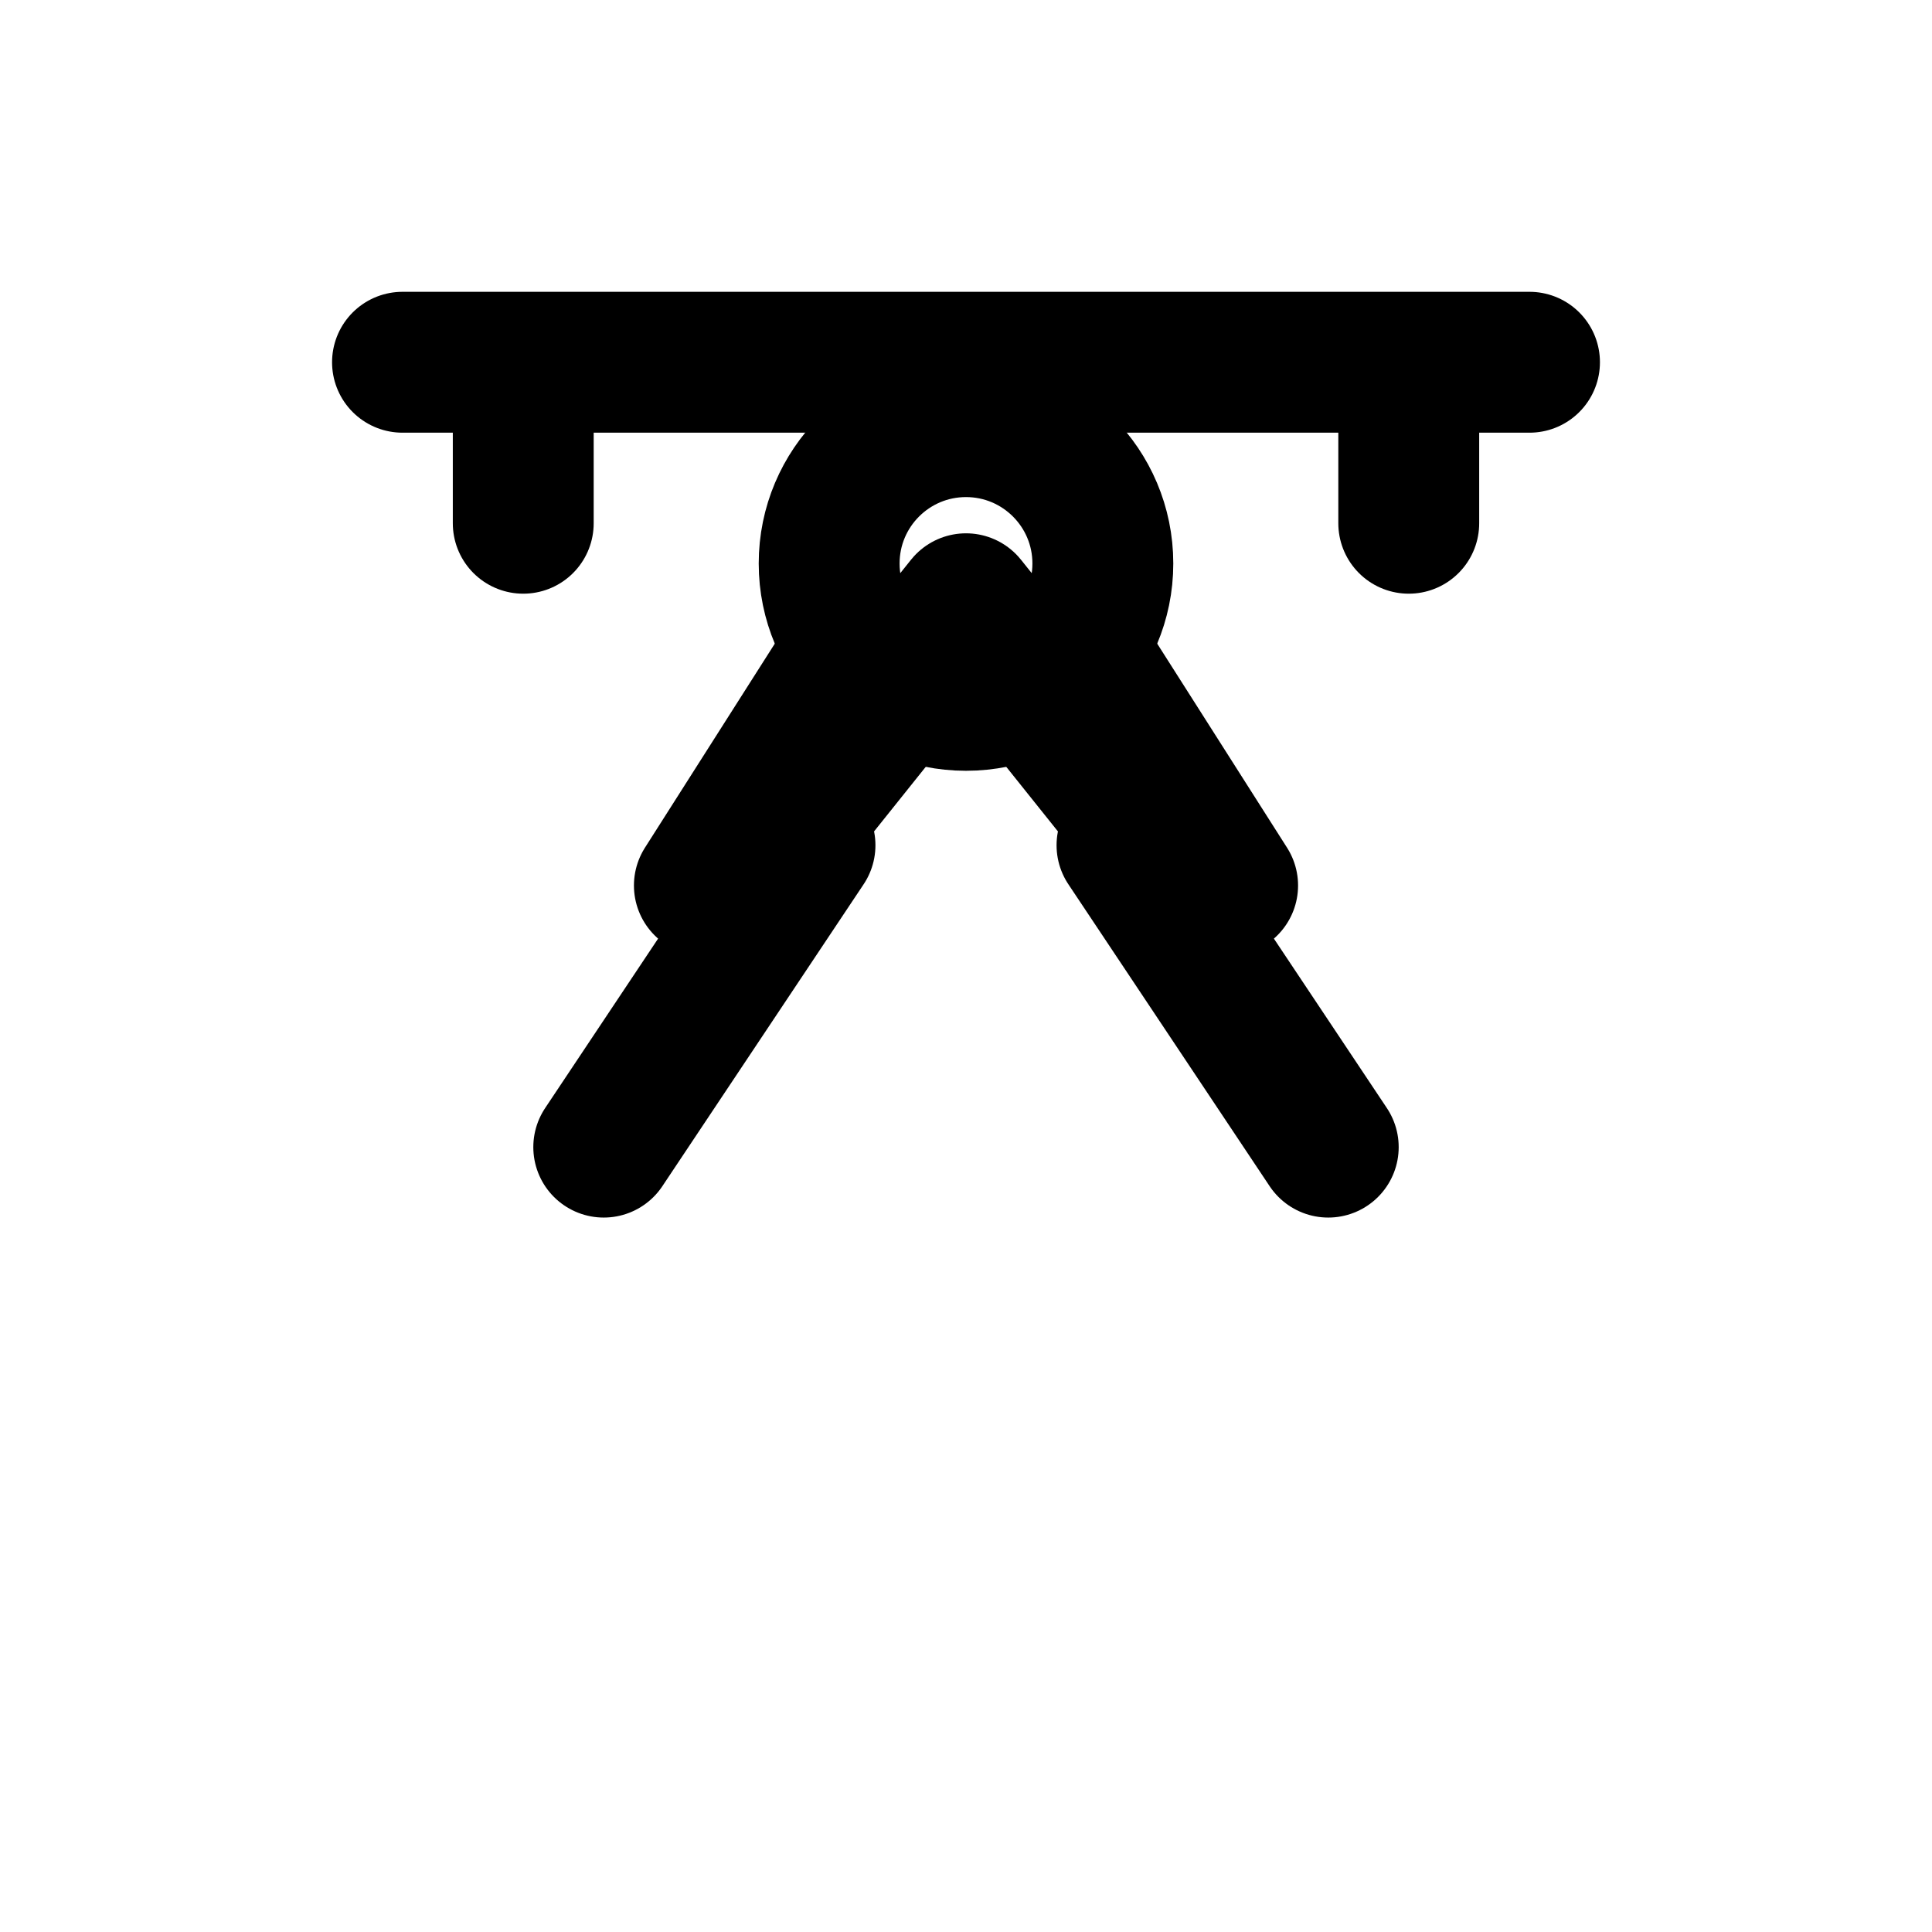
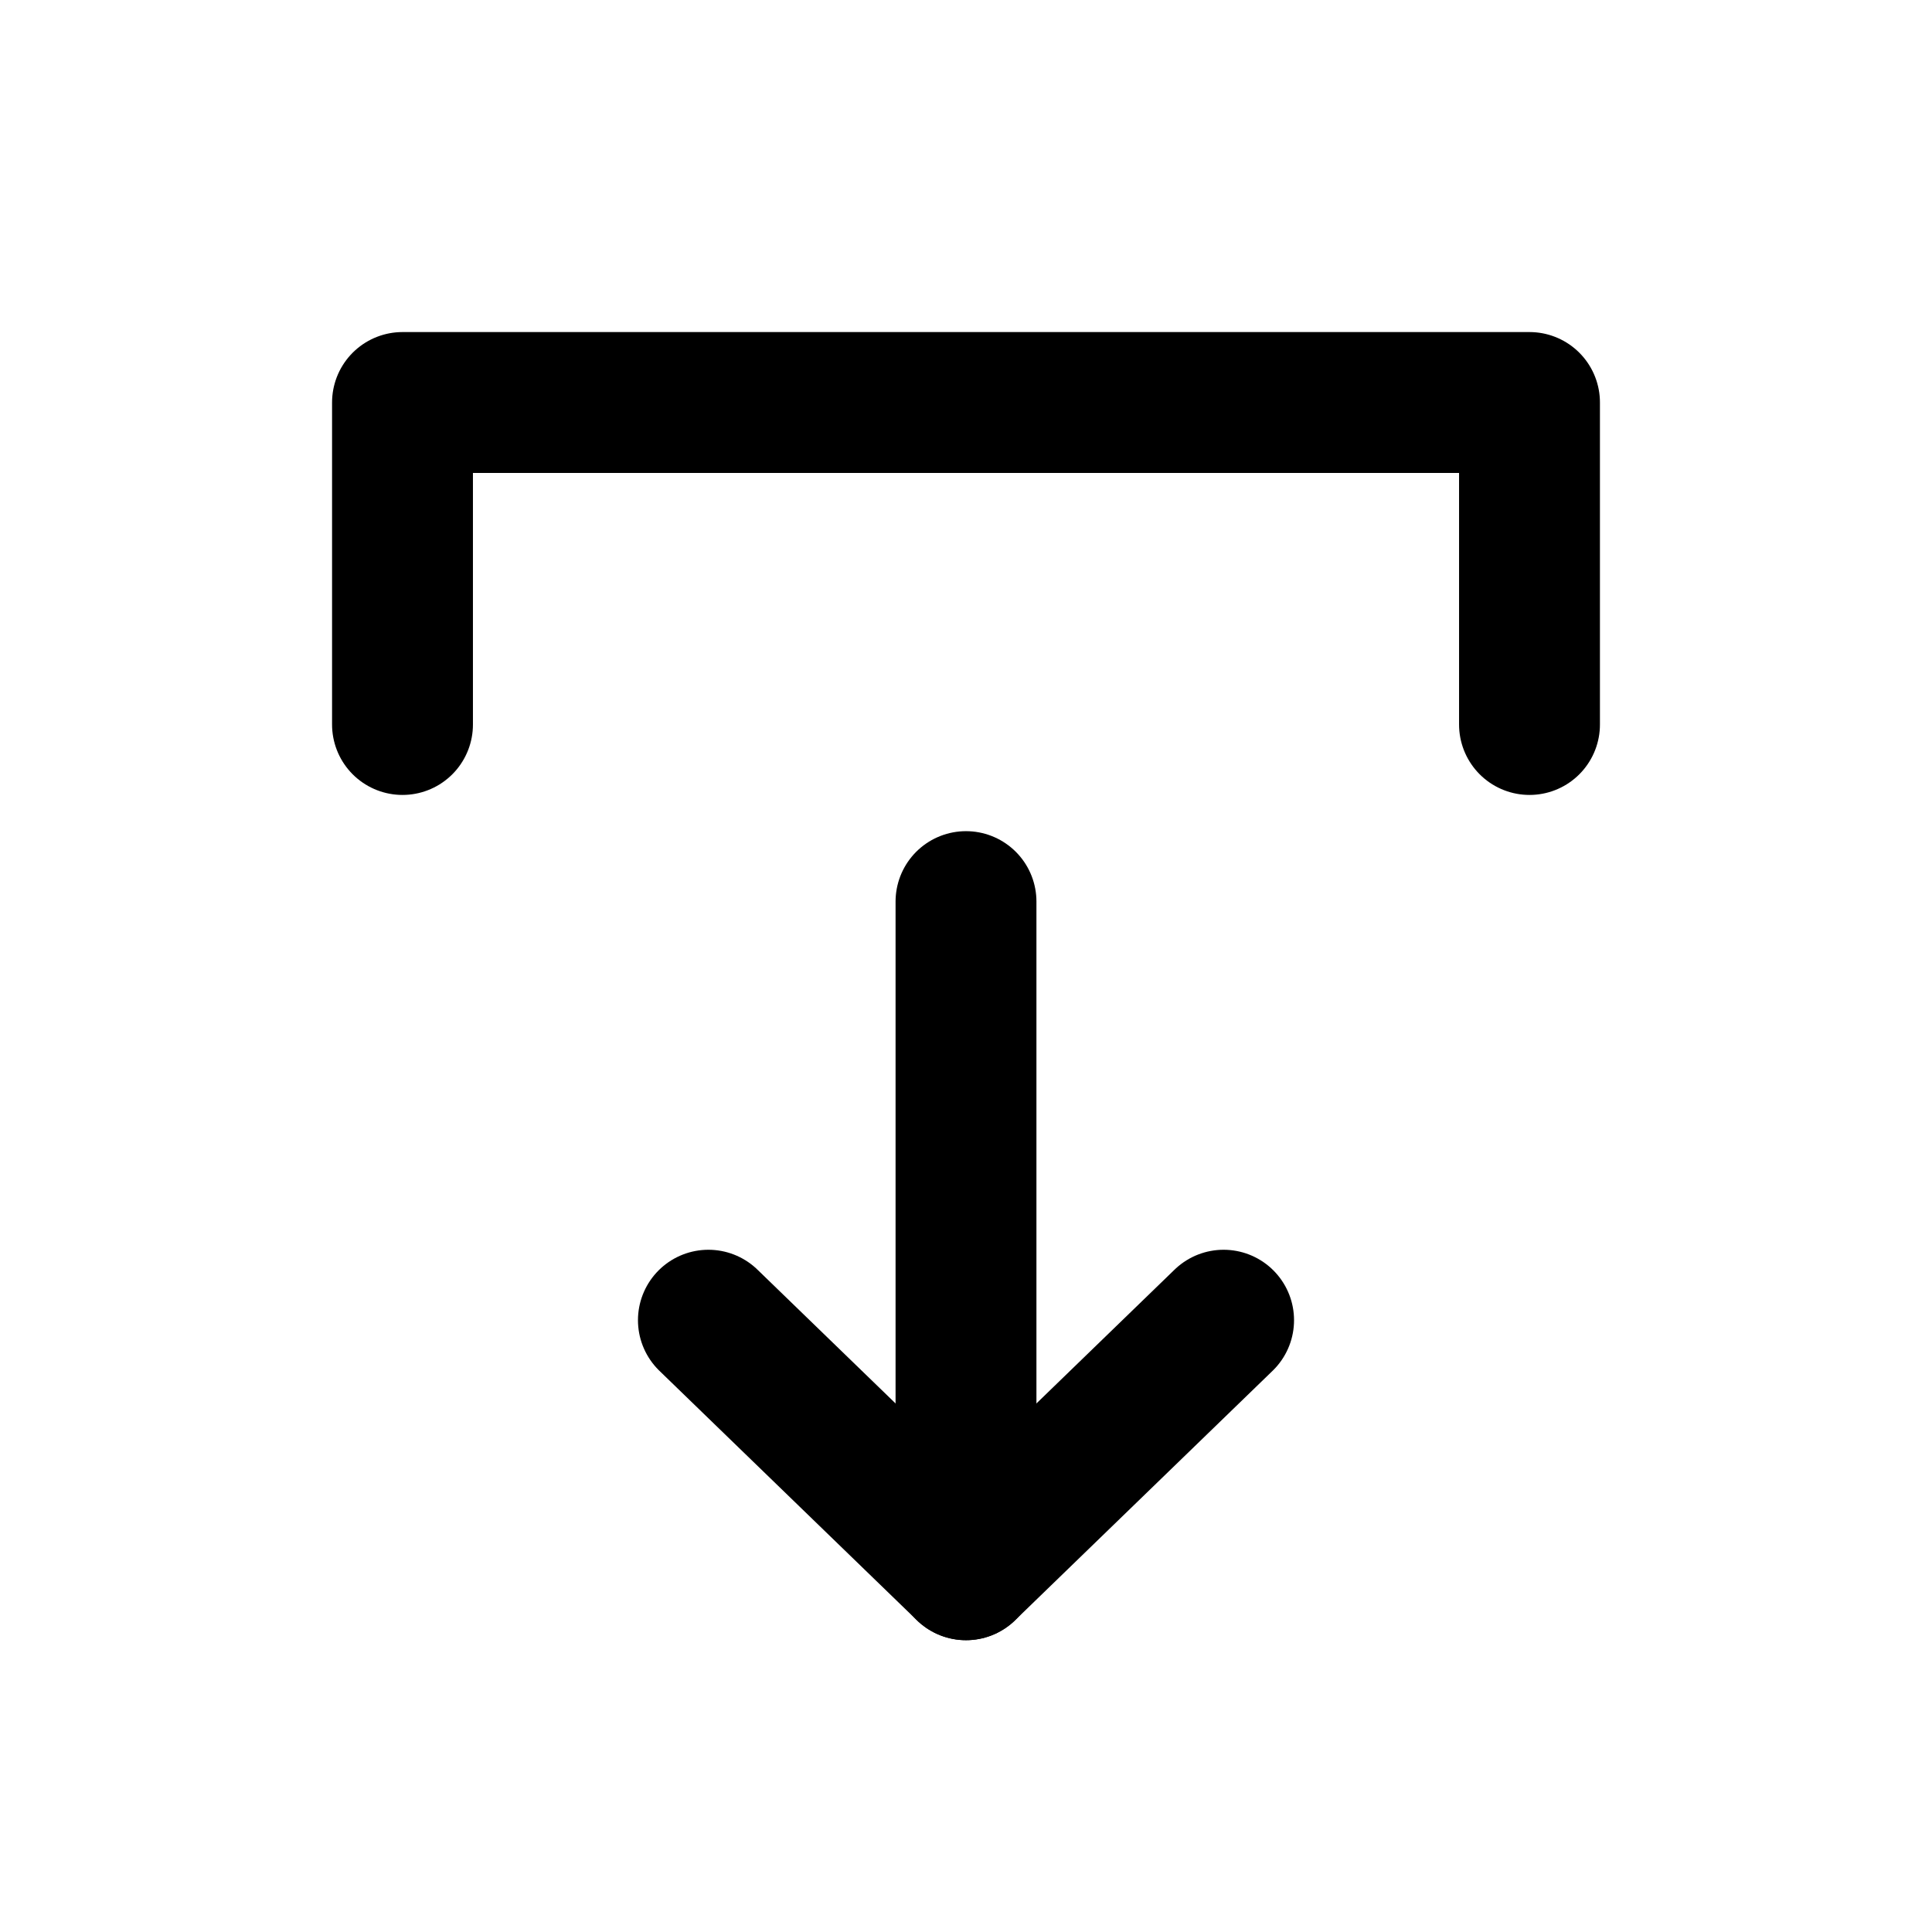
<svg xmlns="http://www.w3.org/2000/svg" viewBox="0 0 24 24" fill="none" stroke="currentColor" stroke-width="1.75" stroke-linecap="round" stroke-linejoin="round">
-   <path d="M5 4.5h14M6.5 4.5v2M17.5 4.5v2" />
-   <circle cx="12" cy="7" r="1.7" />
-   <path d="M10.5 8.25l-1.75 2.75M13.5 8.25l1.75 2.75M10 10.5l-2.5 3.75M14 10.5l2.5 3.75" />
-   <path d="M10 10l2-2.5 2 2.5" />
+   <path d="M5 5L5 9M19 5L19 9M5 5L19 5" />
+   <path d="M12 11.2L12 19.5" />
+   <path d="M8.8 16.4L12 19.5L15.2 16.4" />
</svg>
